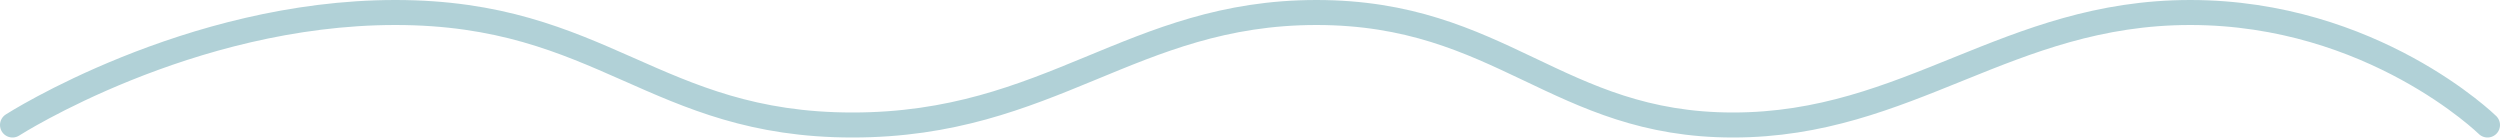
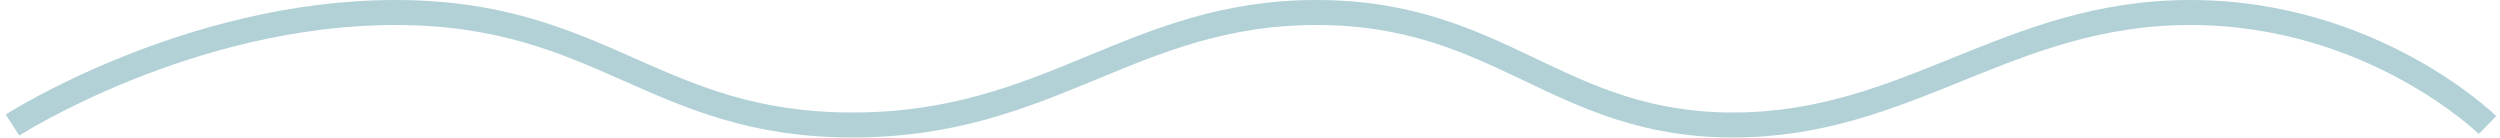
<svg xmlns="http://www.w3.org/2000/svg" width="200" height="11" viewBox="0 0 200 11" fill="none">
-   <path d="M1 10C1 10 15.053 1 31.628 1C48.203 1 52.347 10 68.201 10C84.055 10 90.541 1 105.315 1C120.088 1 124.592 10 138.645 10C152.698 10 160.625 1 175.218 1C189.812 1 199 10 199 10" stroke="#B1D1D7" stroke-width="2" stroke-linecap="round" stroke-linejoin="round" />
+   <path d="M1 10C1 10 15.053 1 31.628 1C48.203 1 52.347 10 68.201 10C84.055 10 90.541 1 105.315 1C120.088 1 124.592 10 138.645 10C152.698 10 160.625 1 175.218 1C189.812 1 199 10 199 10" stroke="#B1D1D7" stroke-width="2" strokeLinecap="round" strokeLinejoin="round" />
</svg>
